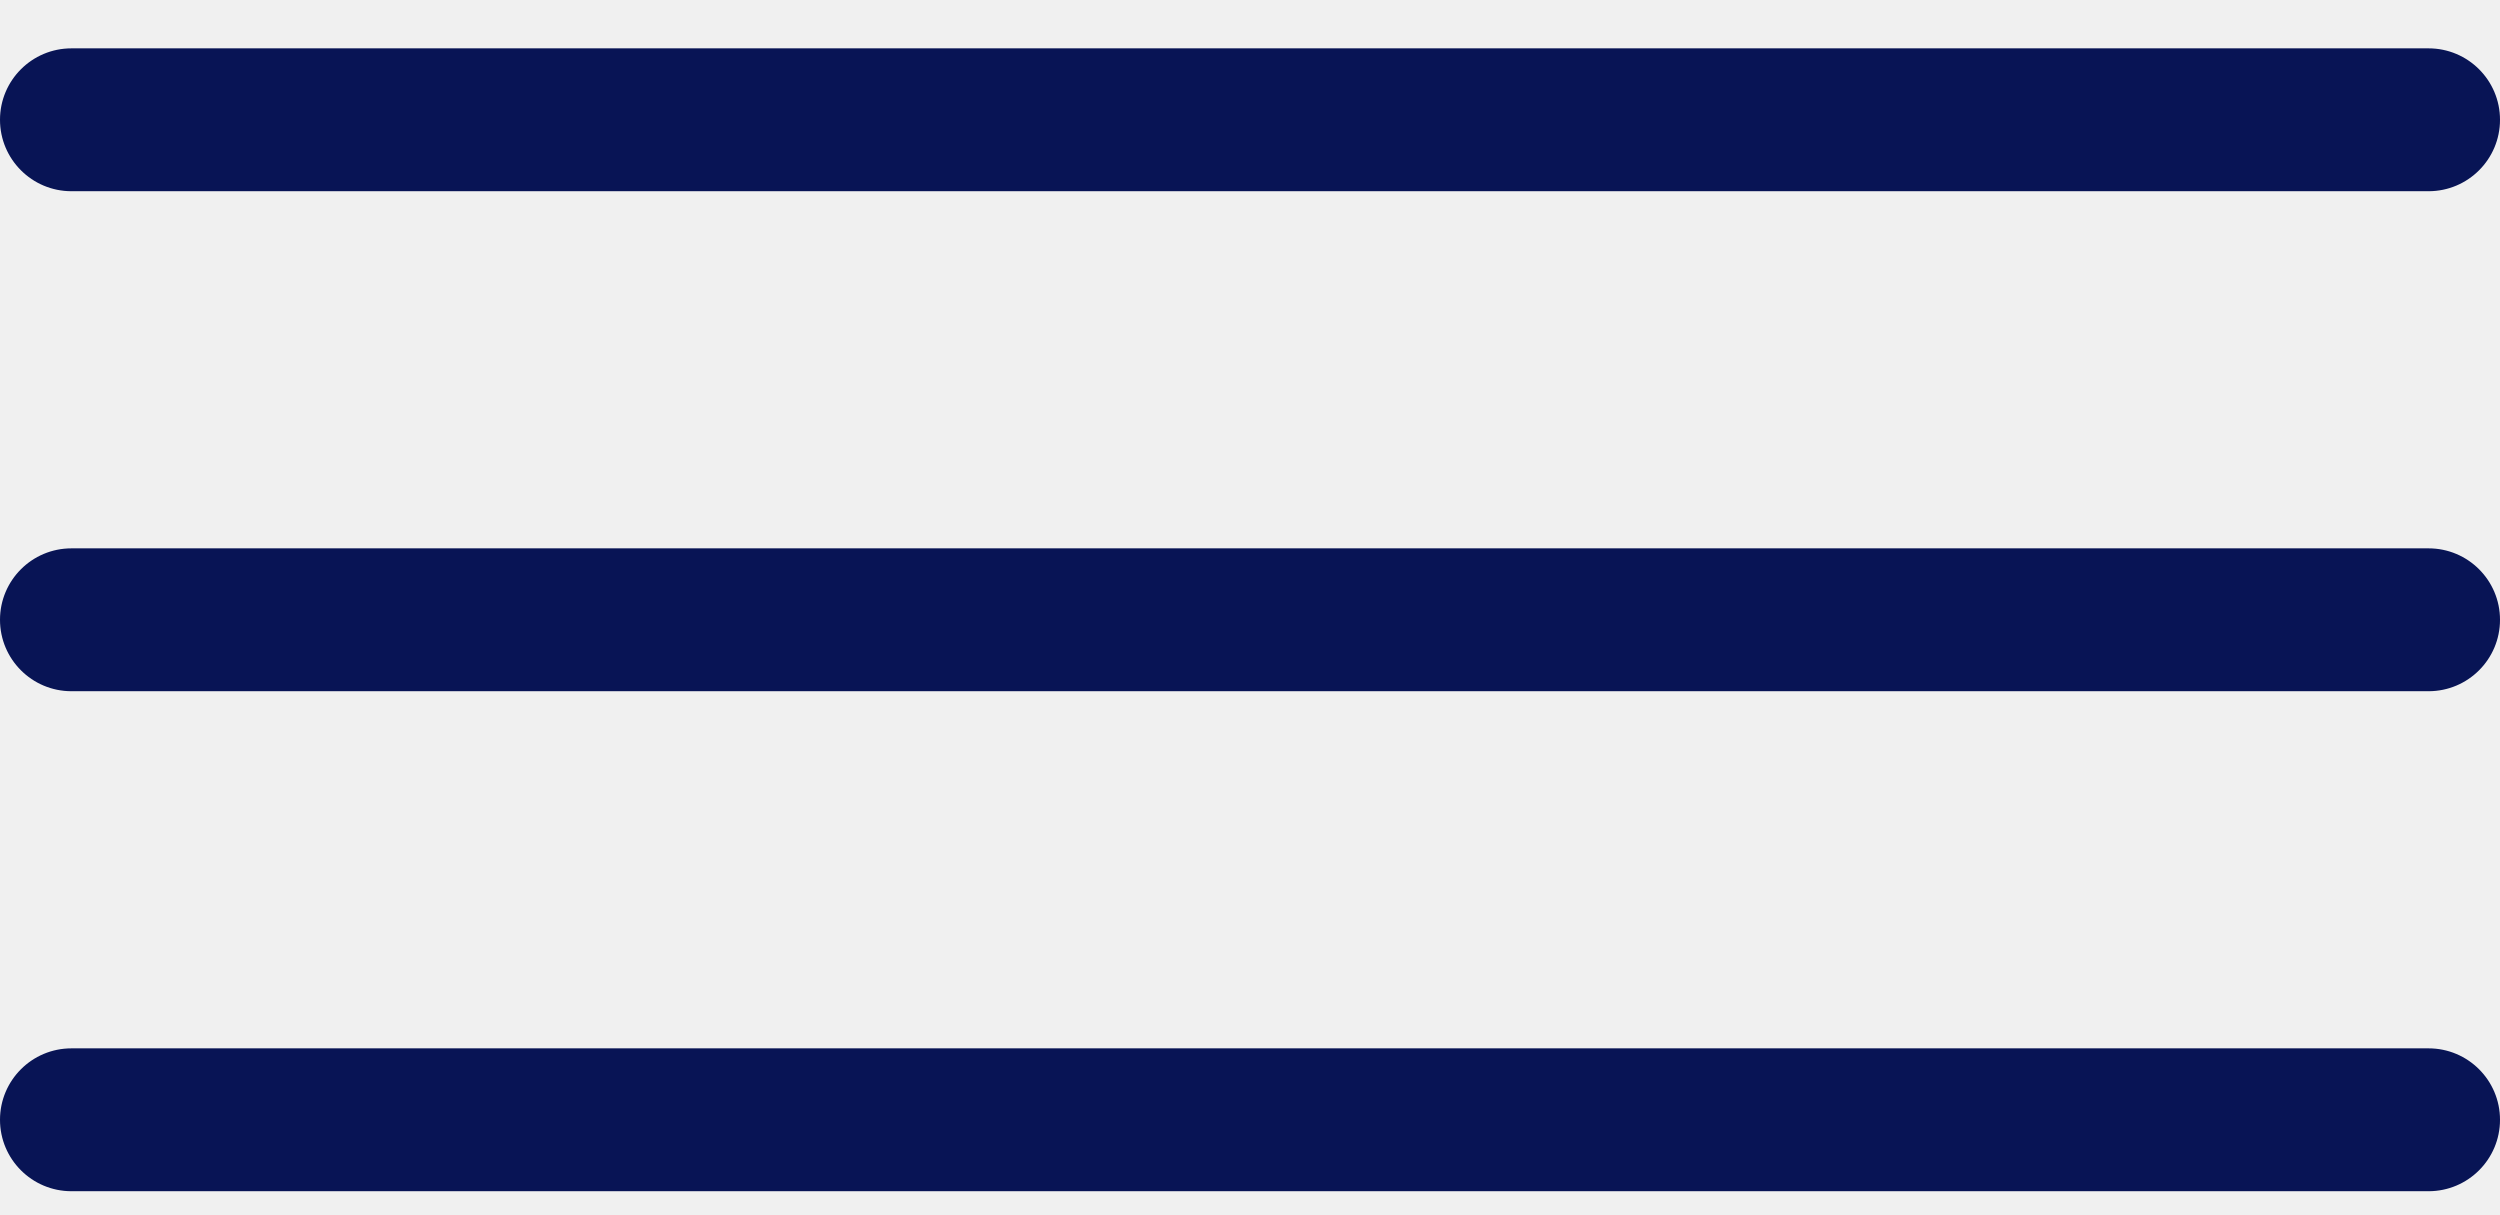
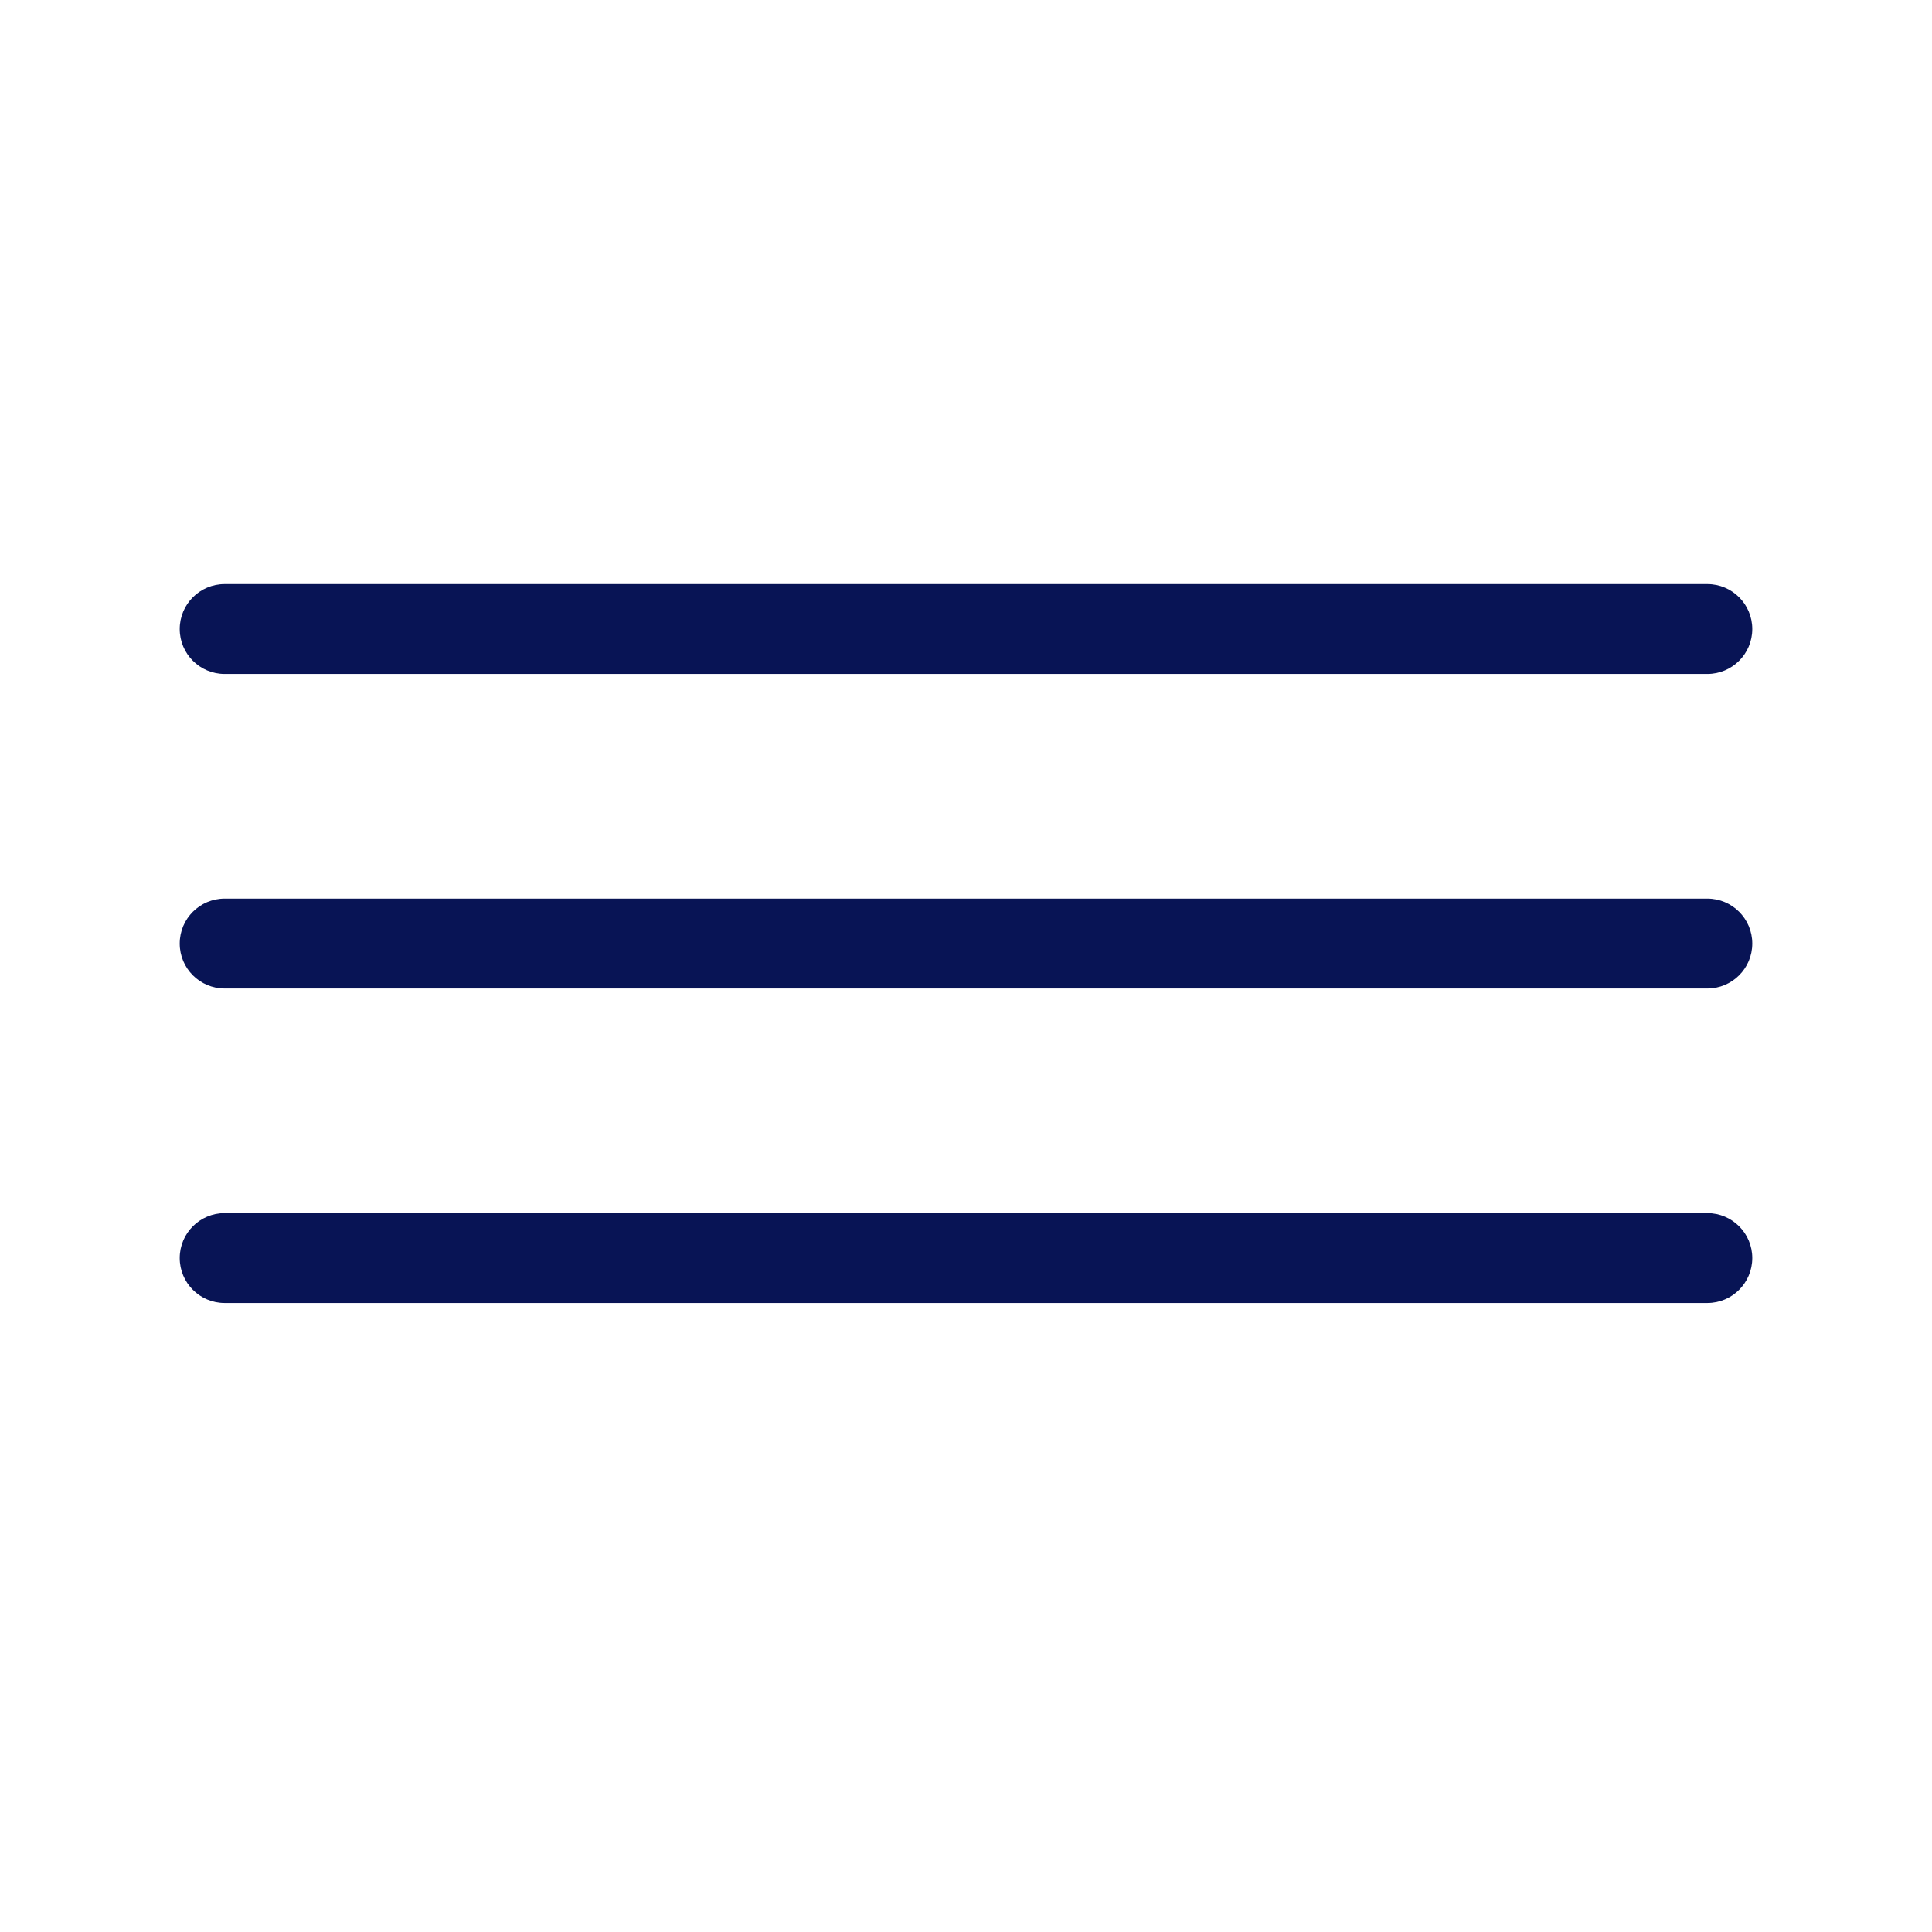
- <svg xmlns="http://www.w3.org/2000/svg" width="35" height="17" viewBox="0 0 35 17" fill="none">
-   <rect y="0.677" width="35" height="2" rx="1" fill="#081455" />
-   <rect y="7.677" width="35" height="2" rx="1" fill="#081455" />
-   <rect y="14.677" width="35" height="2" rx="1" fill="#081455" />
+ <svg xmlns="http://www.w3.org/2000/svg" width="43" height="43" viewBox="0 0 43 43" fill="none">
+   <rect width="43" height="43" fill="white" />
+   <rect x="4" y="13" width="35" height="2" rx="1" fill="#081455" />
+   <rect x="4" y="20" width="35" height="2" rx="1" fill="#081455" />
+   <rect x="4" y="27" width="35" height="2" rx="1" fill="#081455" />
</svg>
